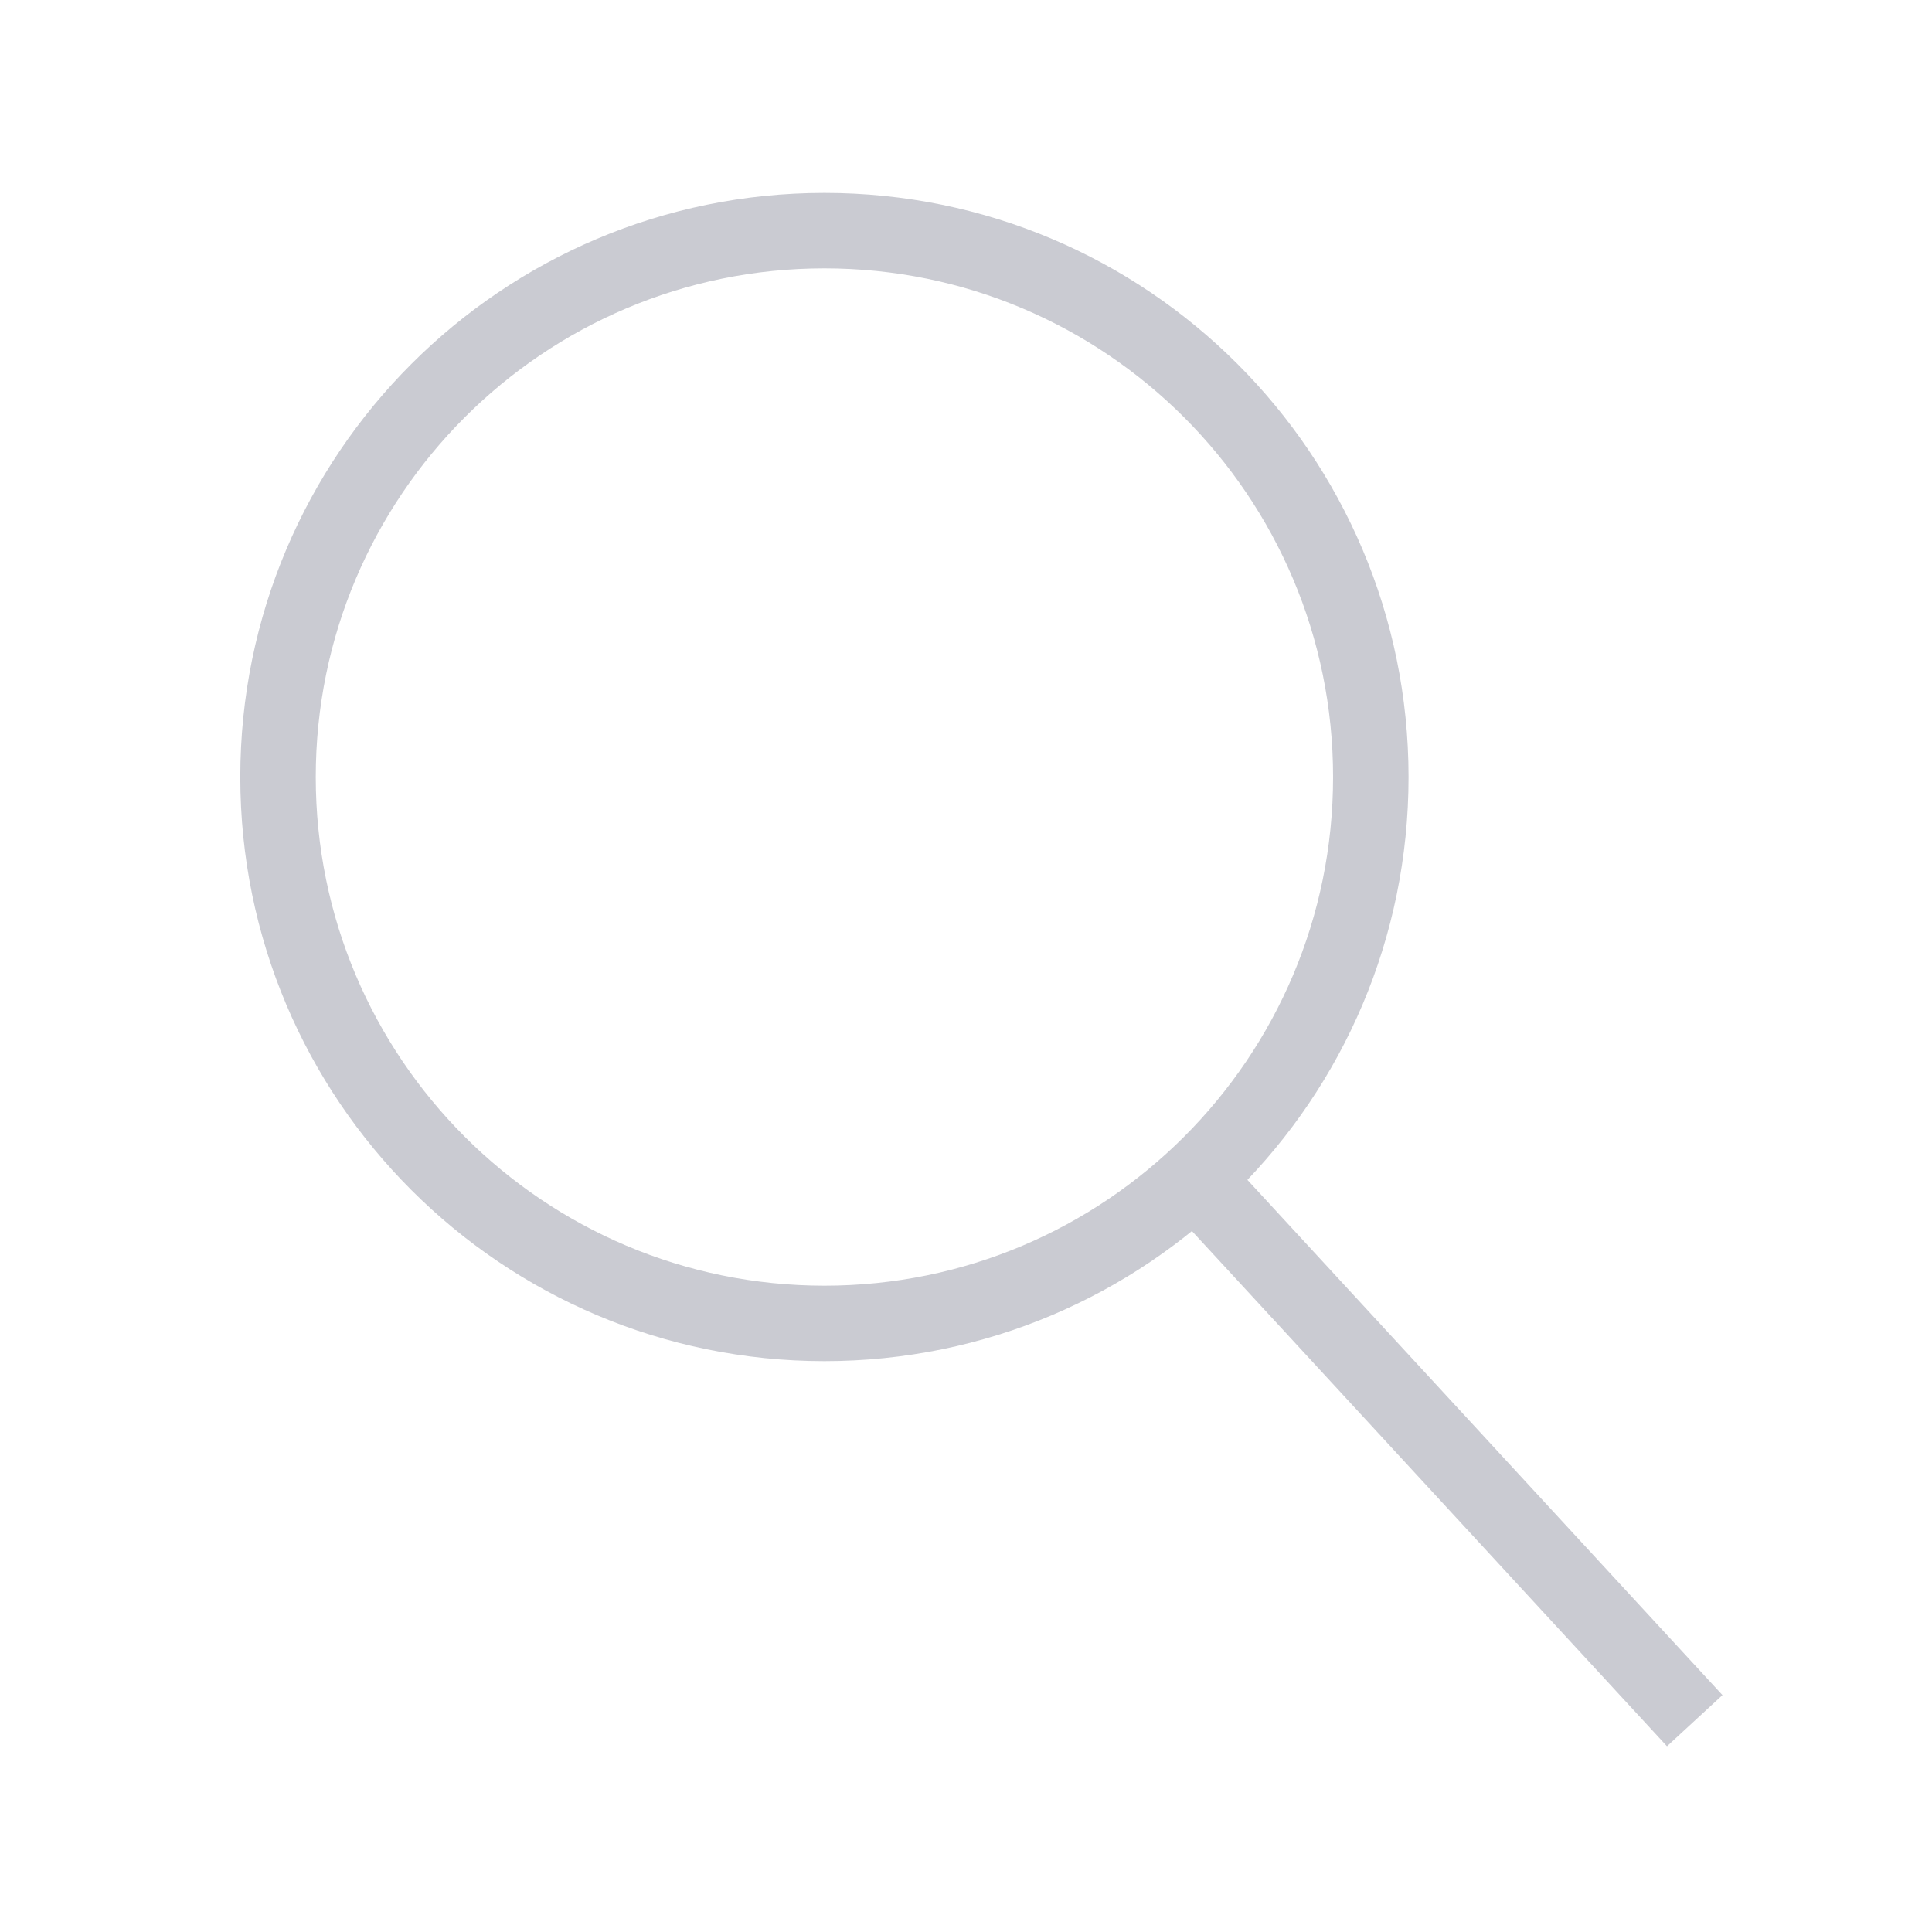
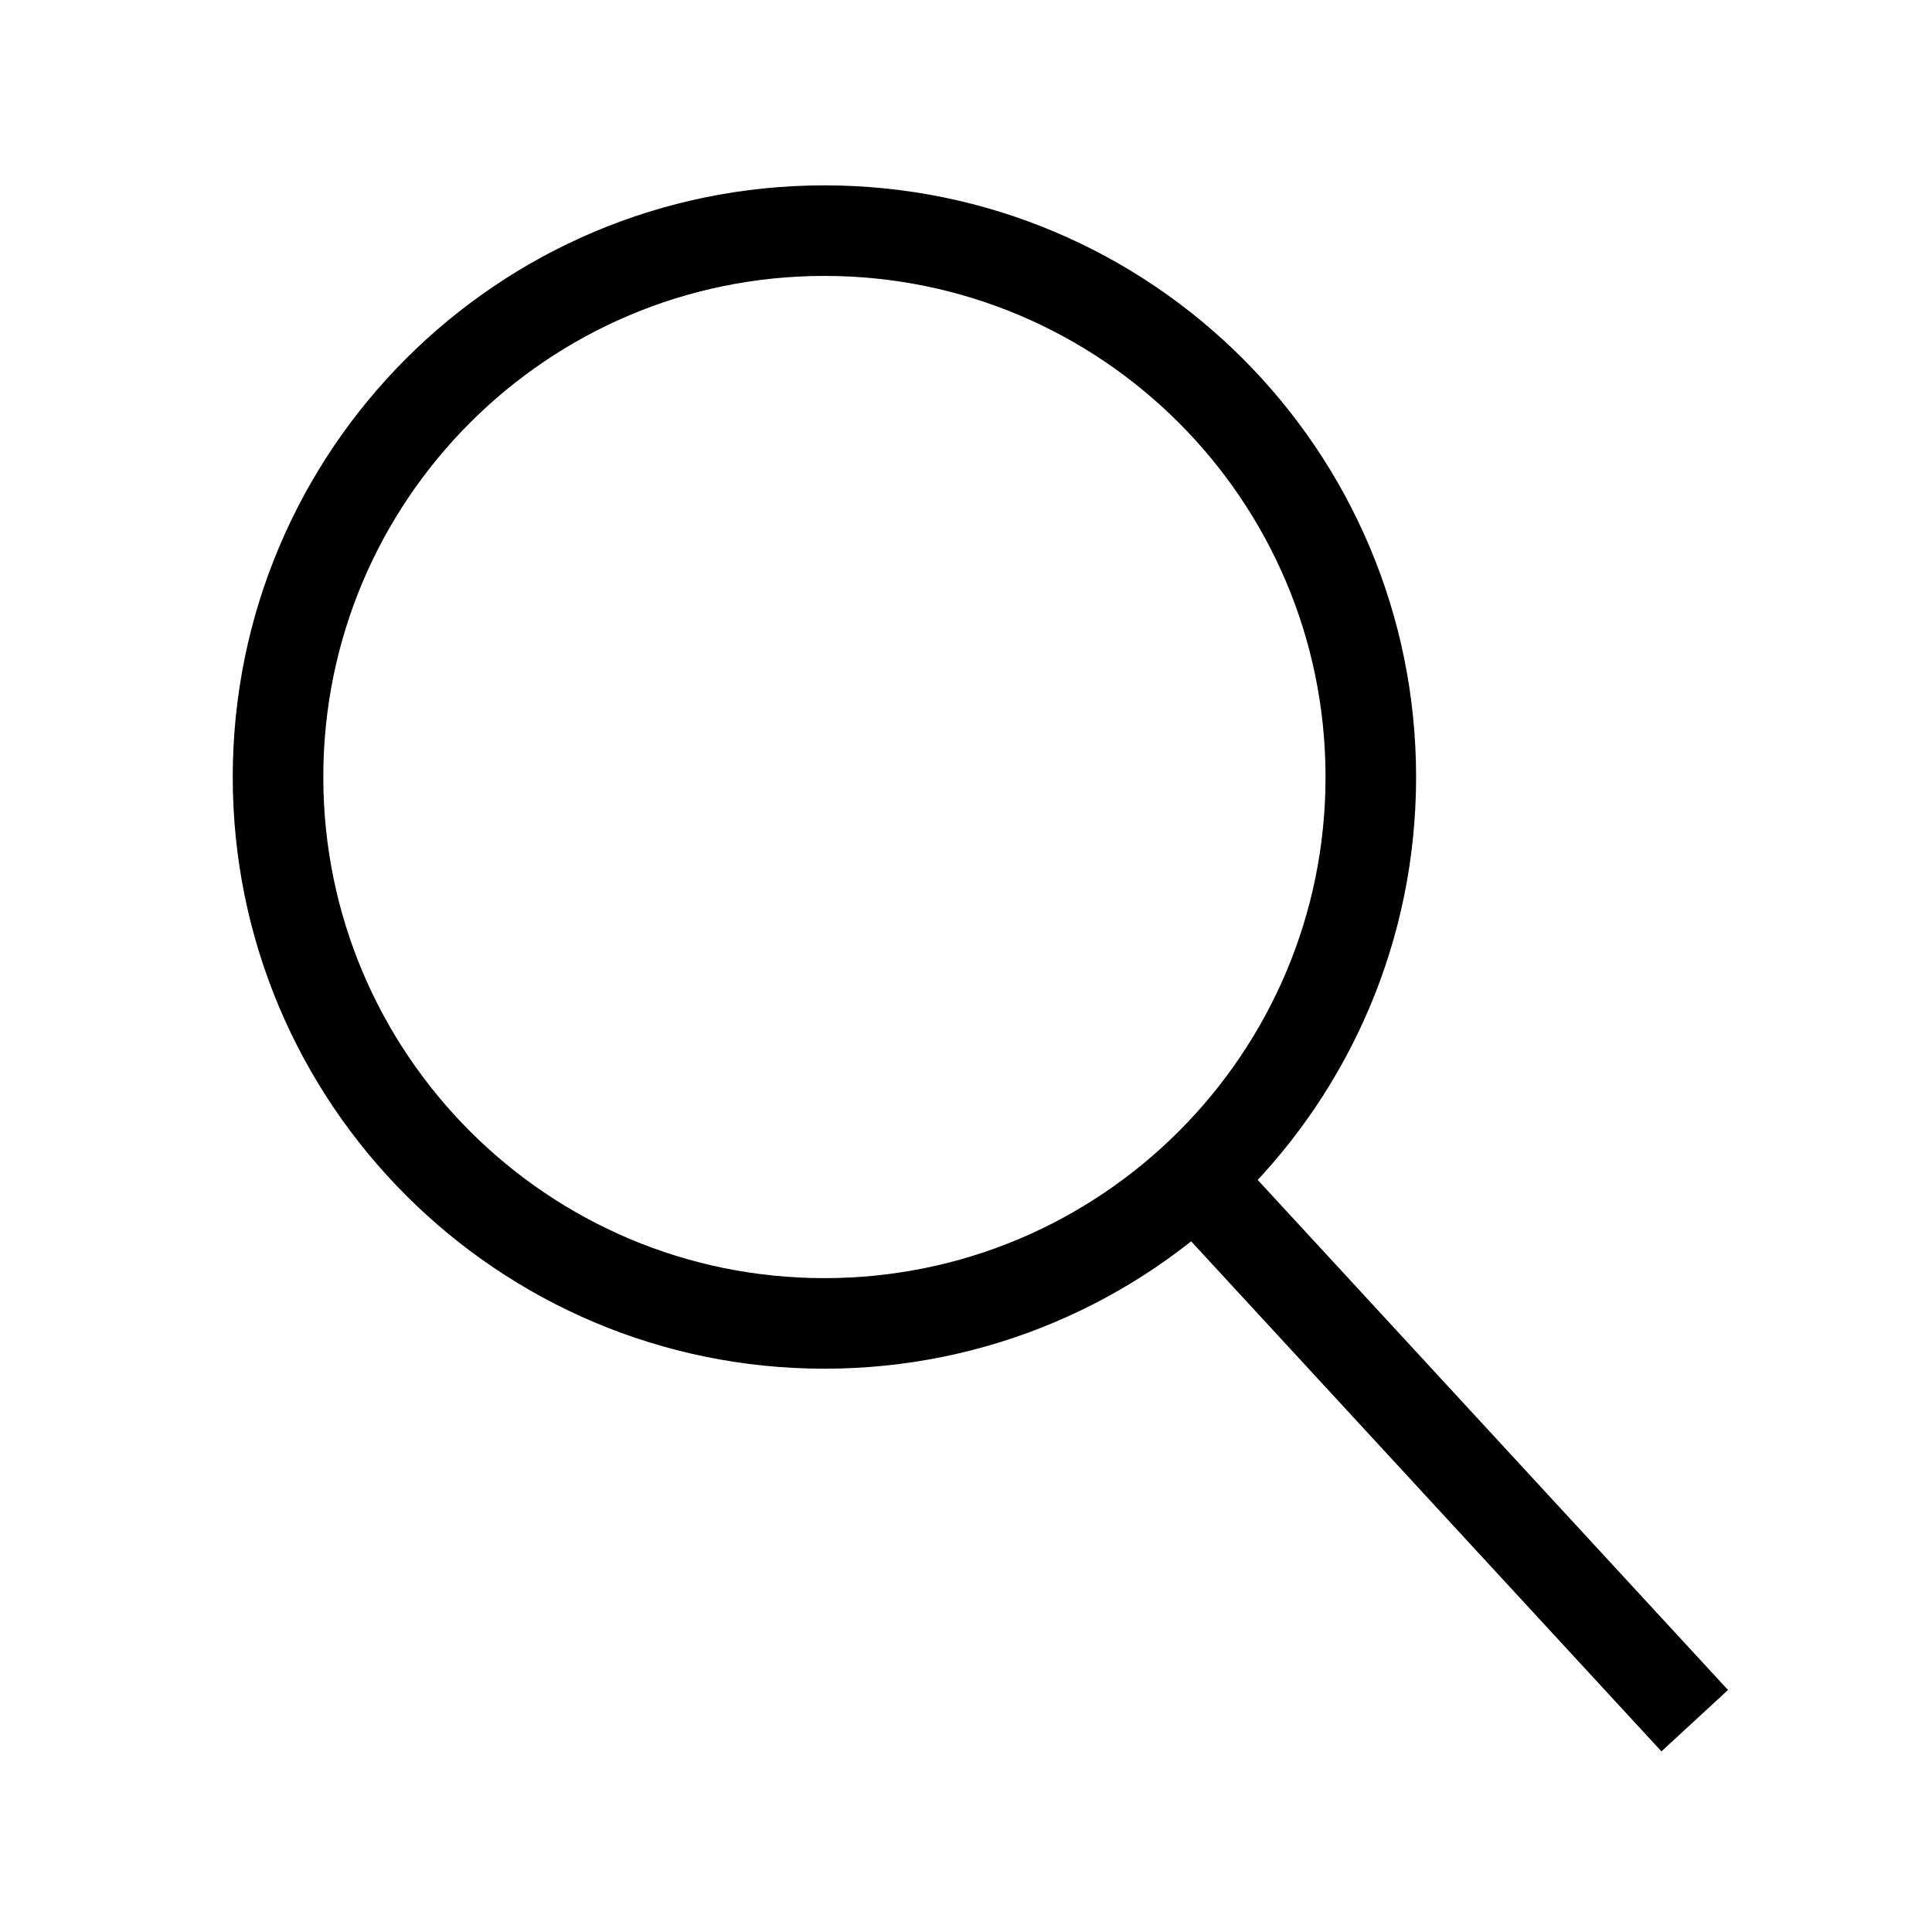
- <svg xmlns="http://www.w3.org/2000/svg" viewBox="0 0 64 64" stroke-width="2.5" stroke="#CACBD2" fill="none" style="width: 48px; height: 48px;" class="duration-300 transform transition-all">
+ <svg xmlns="http://www.w3.org/2000/svg" viewBox="0 0 64 64" stroke-width="3" stroke="currentColor" fill="none">
  <circle cx="27.31" cy="25.74" r="18.1" />
-   <path d="M39.58 39.04L56.14 57" />
+   <line x1="39.58" y1="39.04" x2="56.14" y2="57" />
</svg>
